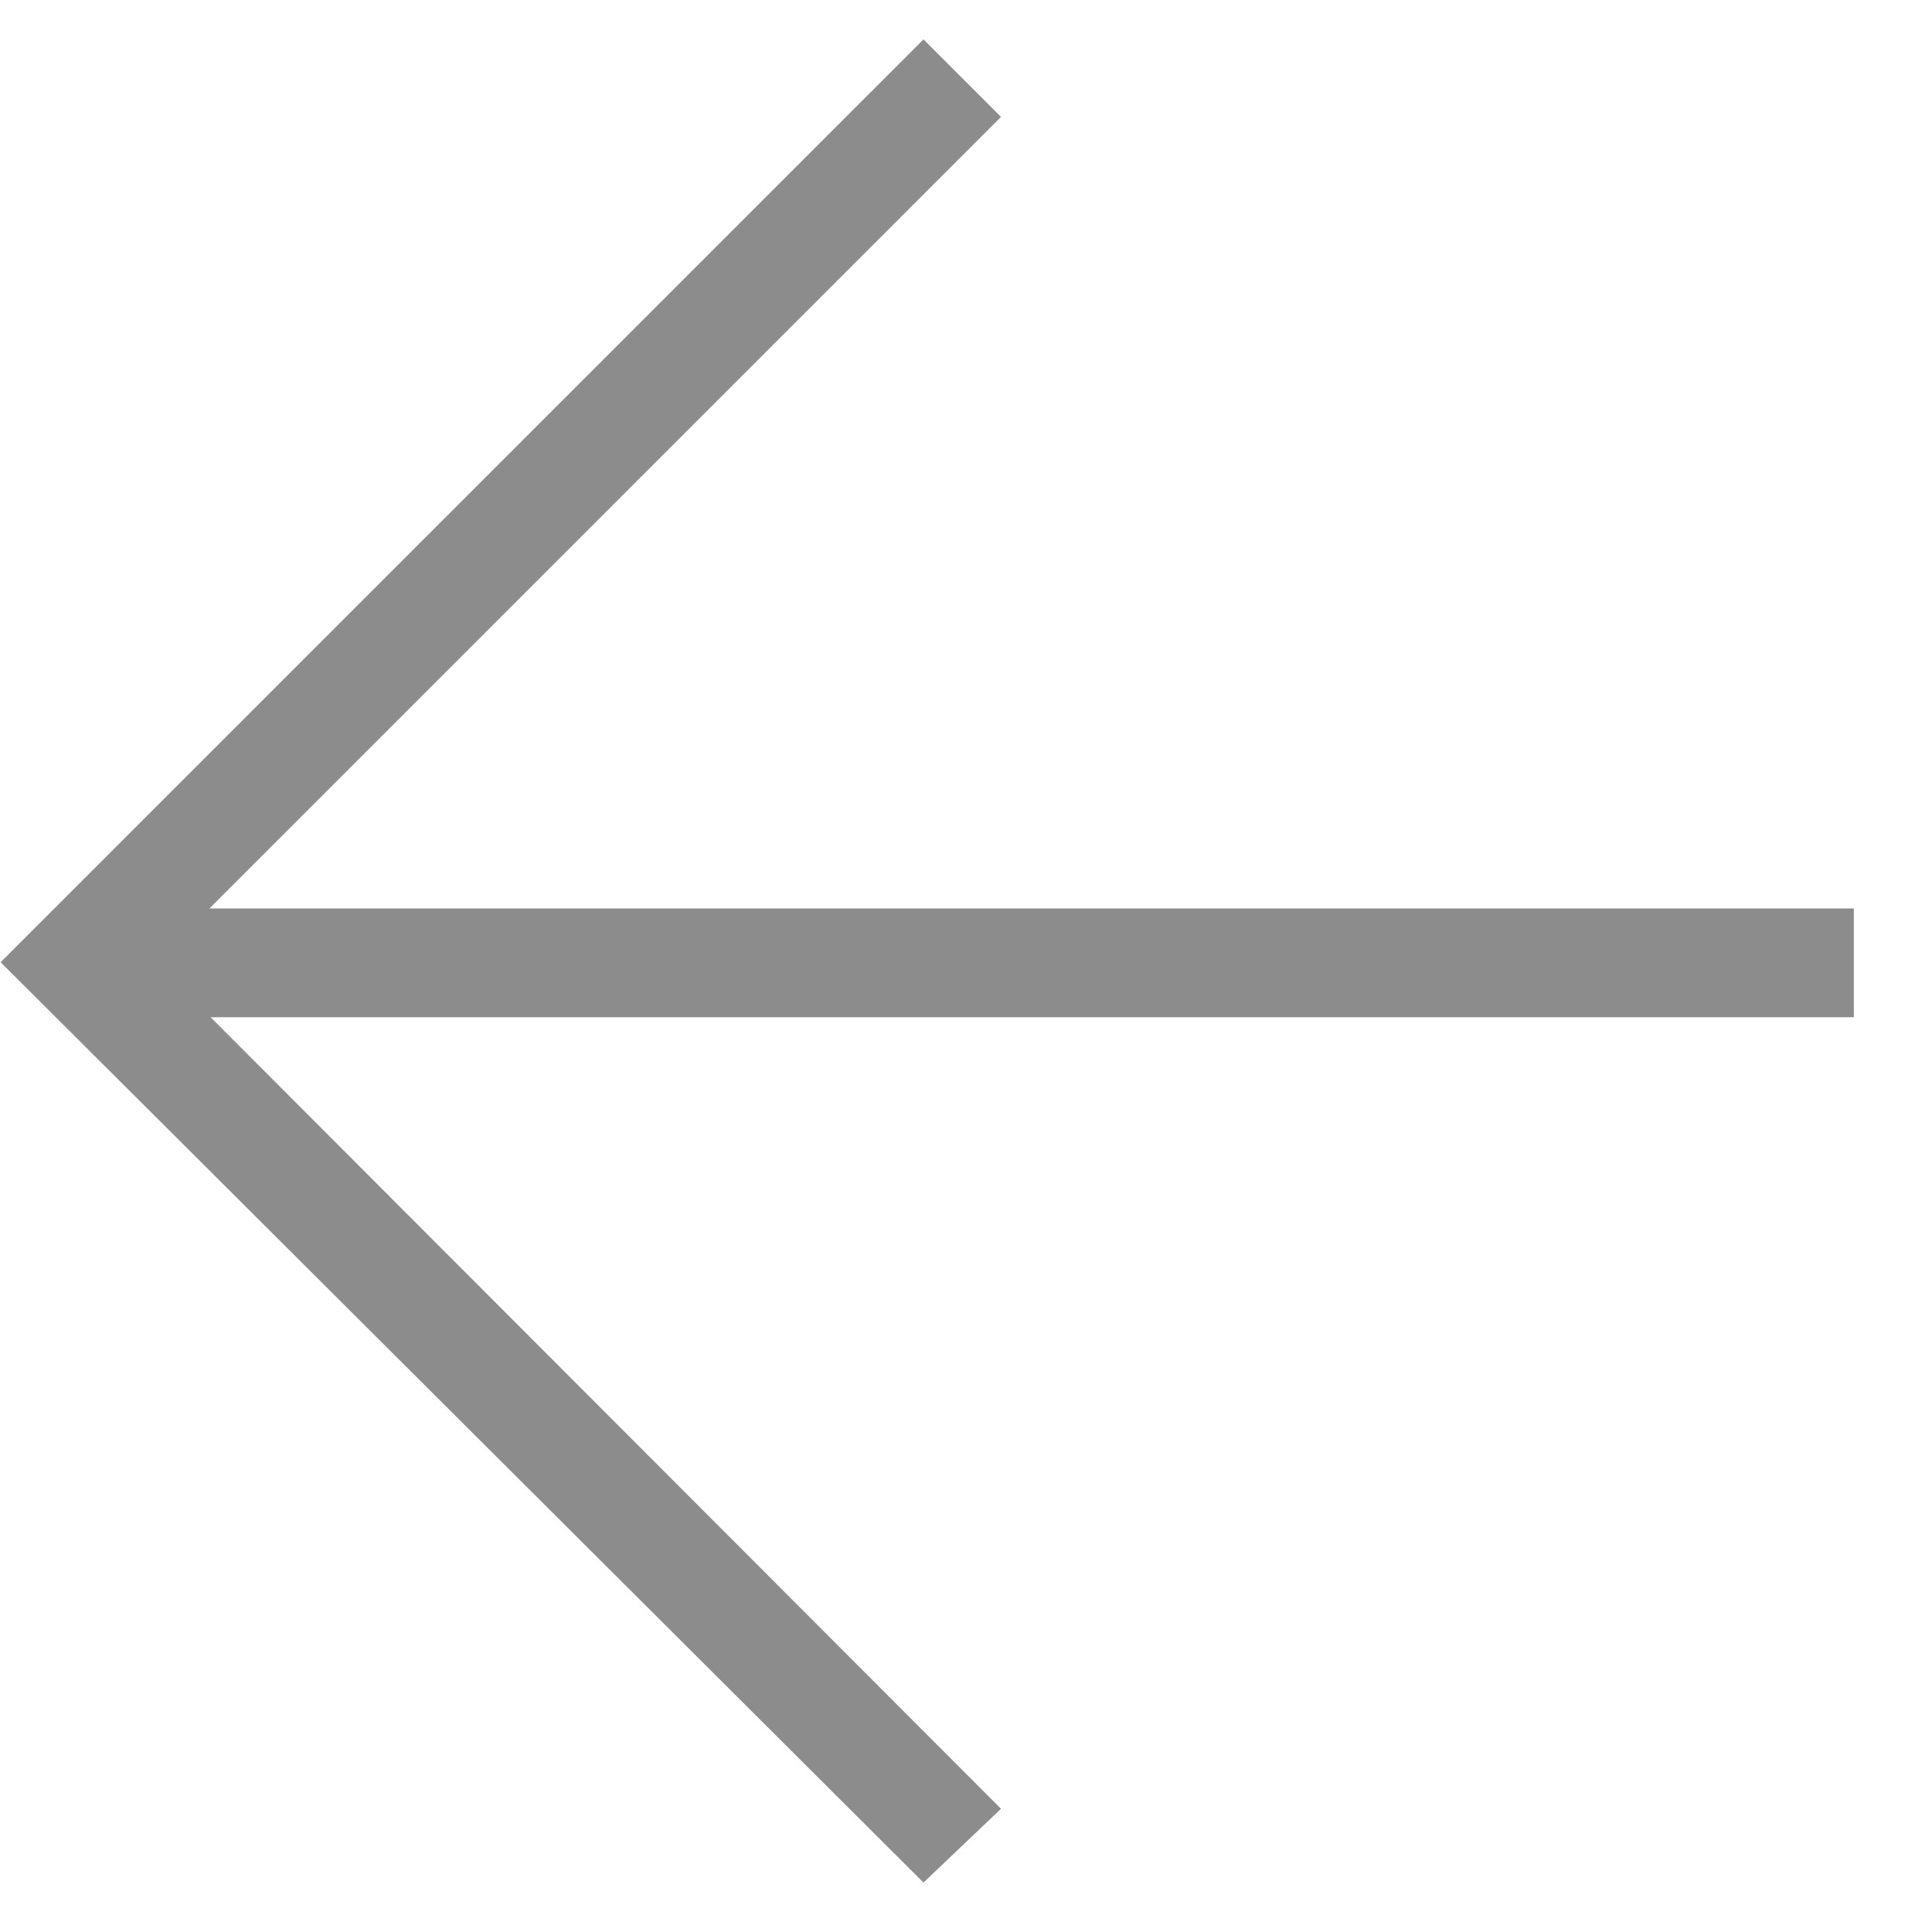
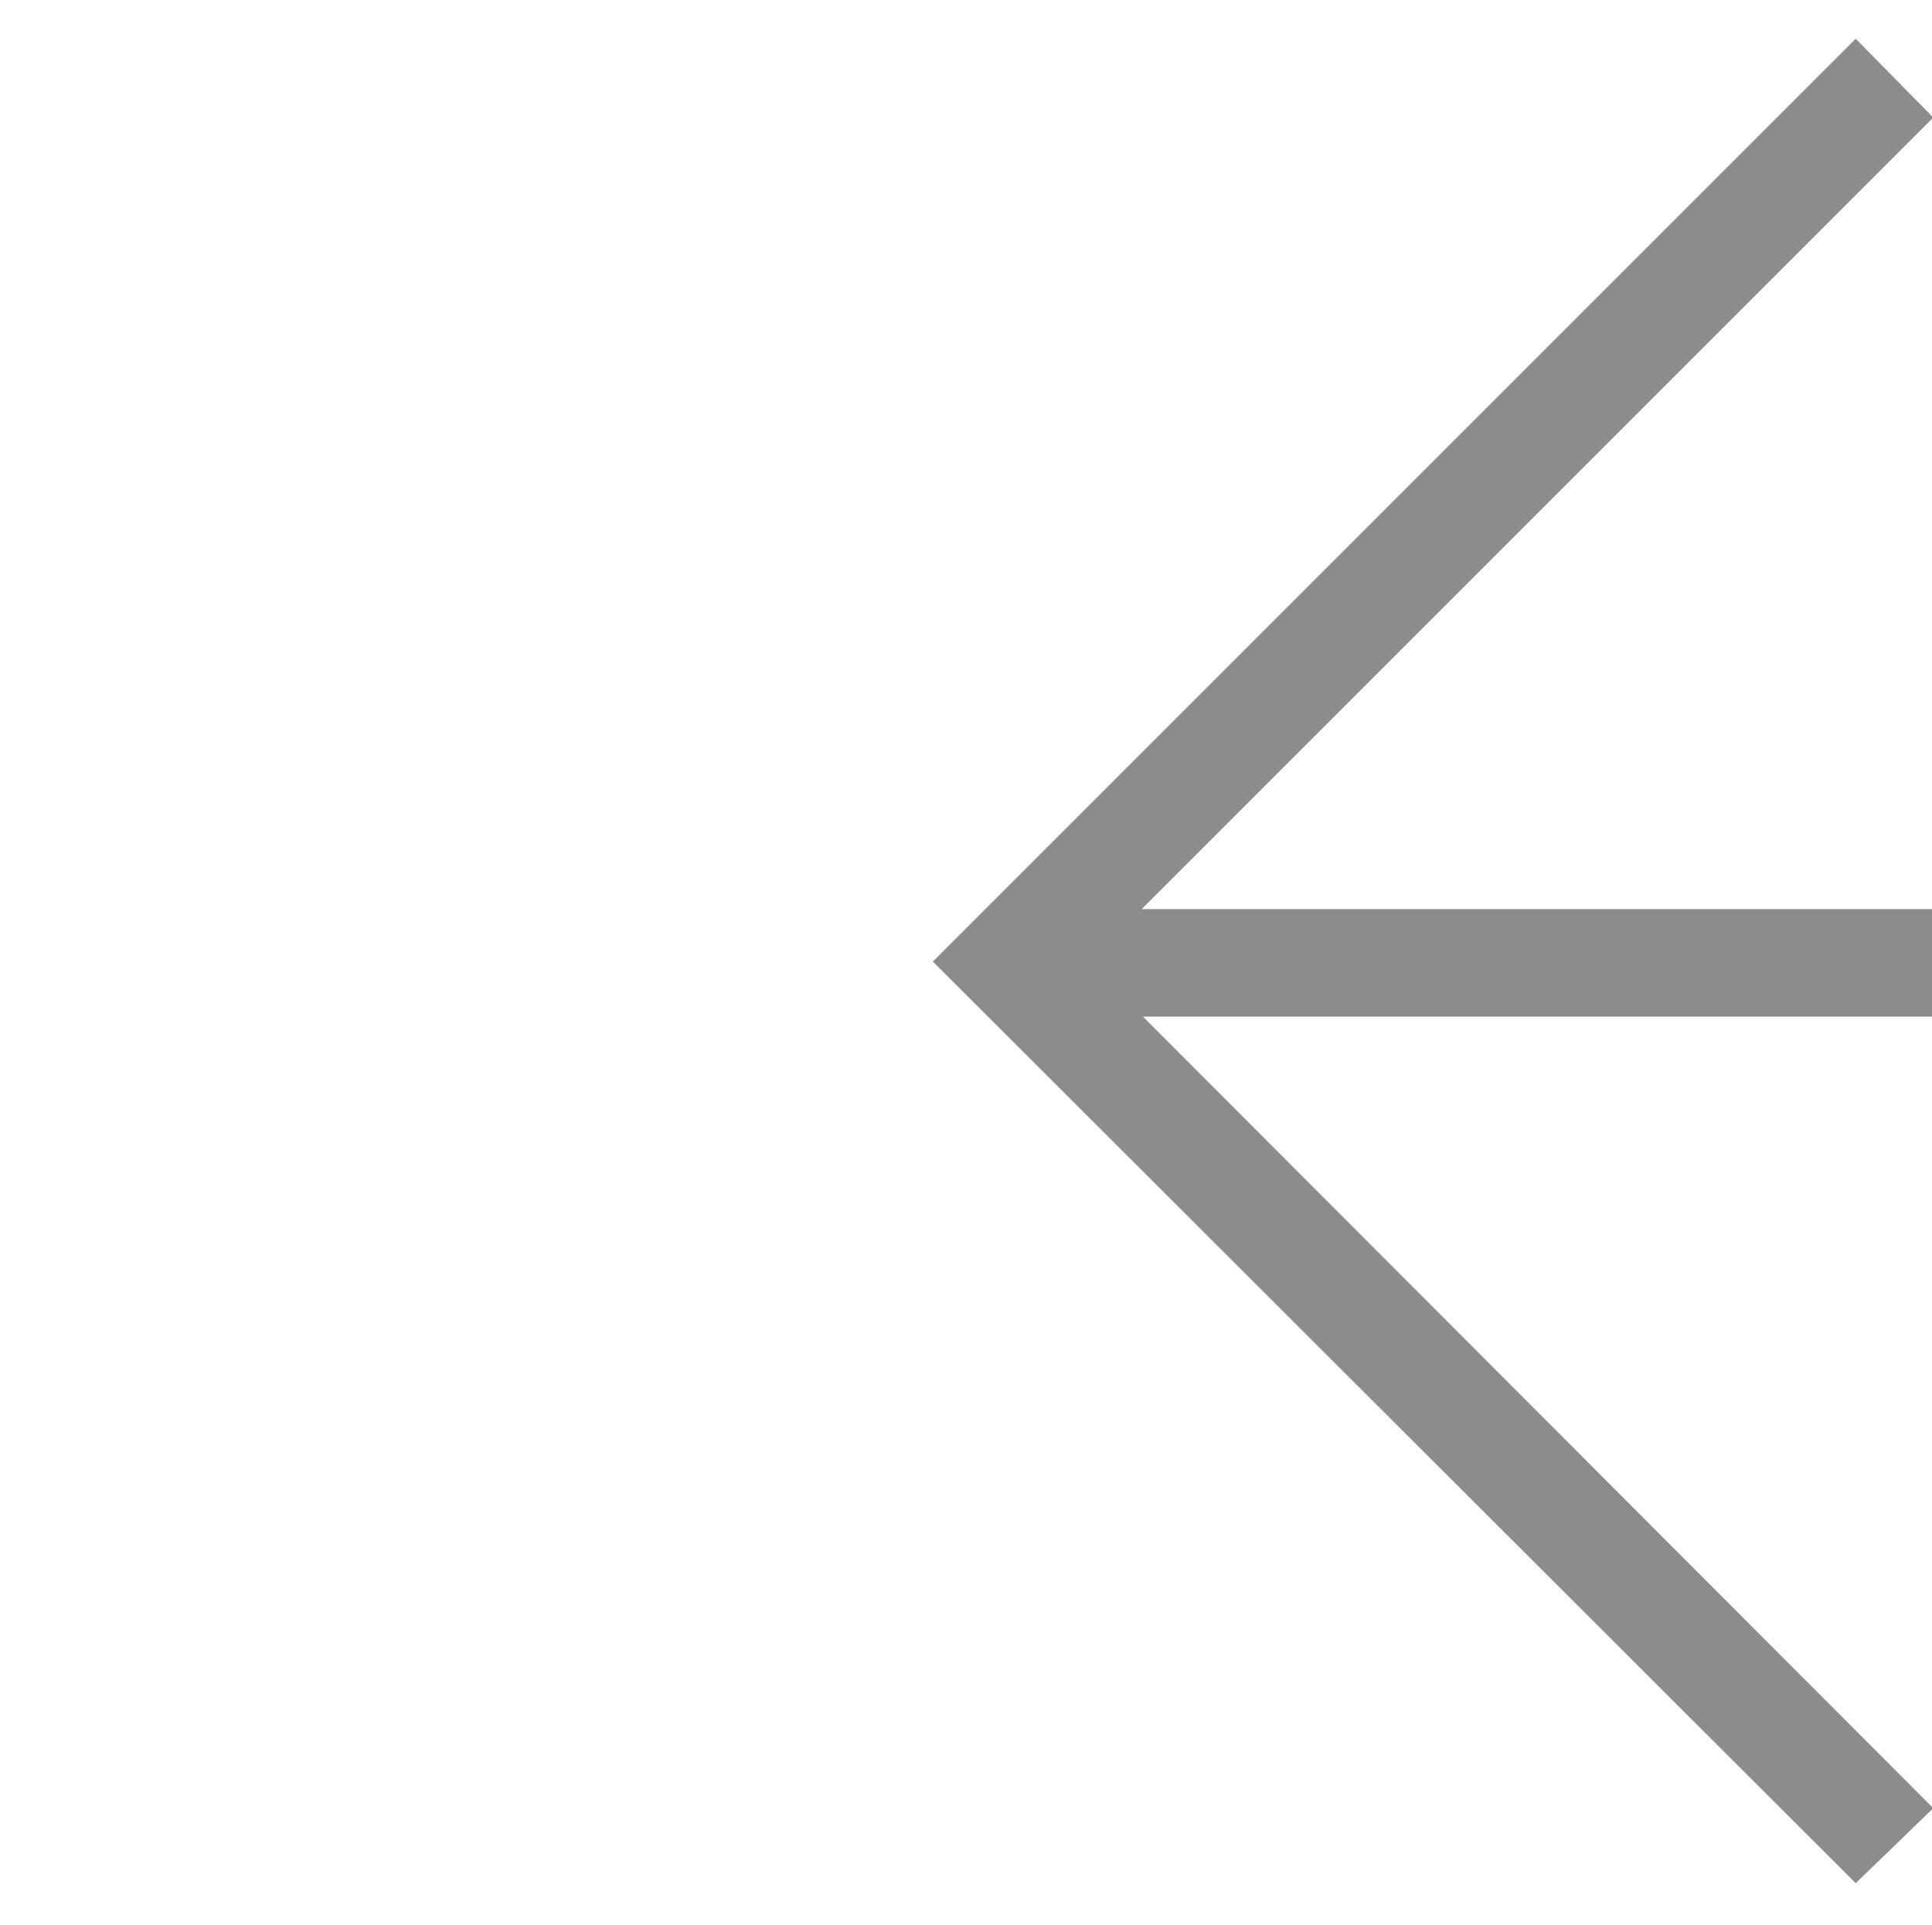
- <svg xmlns="http://www.w3.org/2000/svg" version="1.1" id="svg2" x="0px" y="0px" width="1.545px" height="1.539px" viewBox="0 0 1.545 1.539" enable-background="new 0 0 1.545 1.539" xml:space="preserve">
-   <g id="benchMarkSymbol" transform="translate(6.25e-2,0.7695)">
-     <g id="polyline4">
-       <polygon fill="#8C8C8C" points="0.676,0.736 -0.062,0 0.676,-0.738 0.738,-0.676 0.062,0 0.738,0.677   " />
-     </g>
-     <g id="line6">
-       <rect y="-0.043" fill="#8C8C8C" width="1.42" height="0.087" />
-     </g>
-   </g>
+ <svg xmlns="http://www.w3.org/2000/svg" version="1.1" id="svg2" x="0px" y="0px" viewBox="0 0 1.545 1.539" style="enable-background:new 0 0 1.545 1.539;" xml:space="preserve">
+   <style type="text/css">
+ 	.st0{fill:none;}
+ 	.st1{fill:#8C8C8C;}
+ </style>
+   <rect x="-0.727" y="-0.73" class="st0" width="2.999" height="2.999" />
+   <polygon class="st1" points="2.228,0.727 0.913,0.727 1.546,0.094 1.484,0.031 0.746,0.769 1.484,1.506 1.546,1.446 0.914,0.813   2.228,0.813 " />
</svg>
